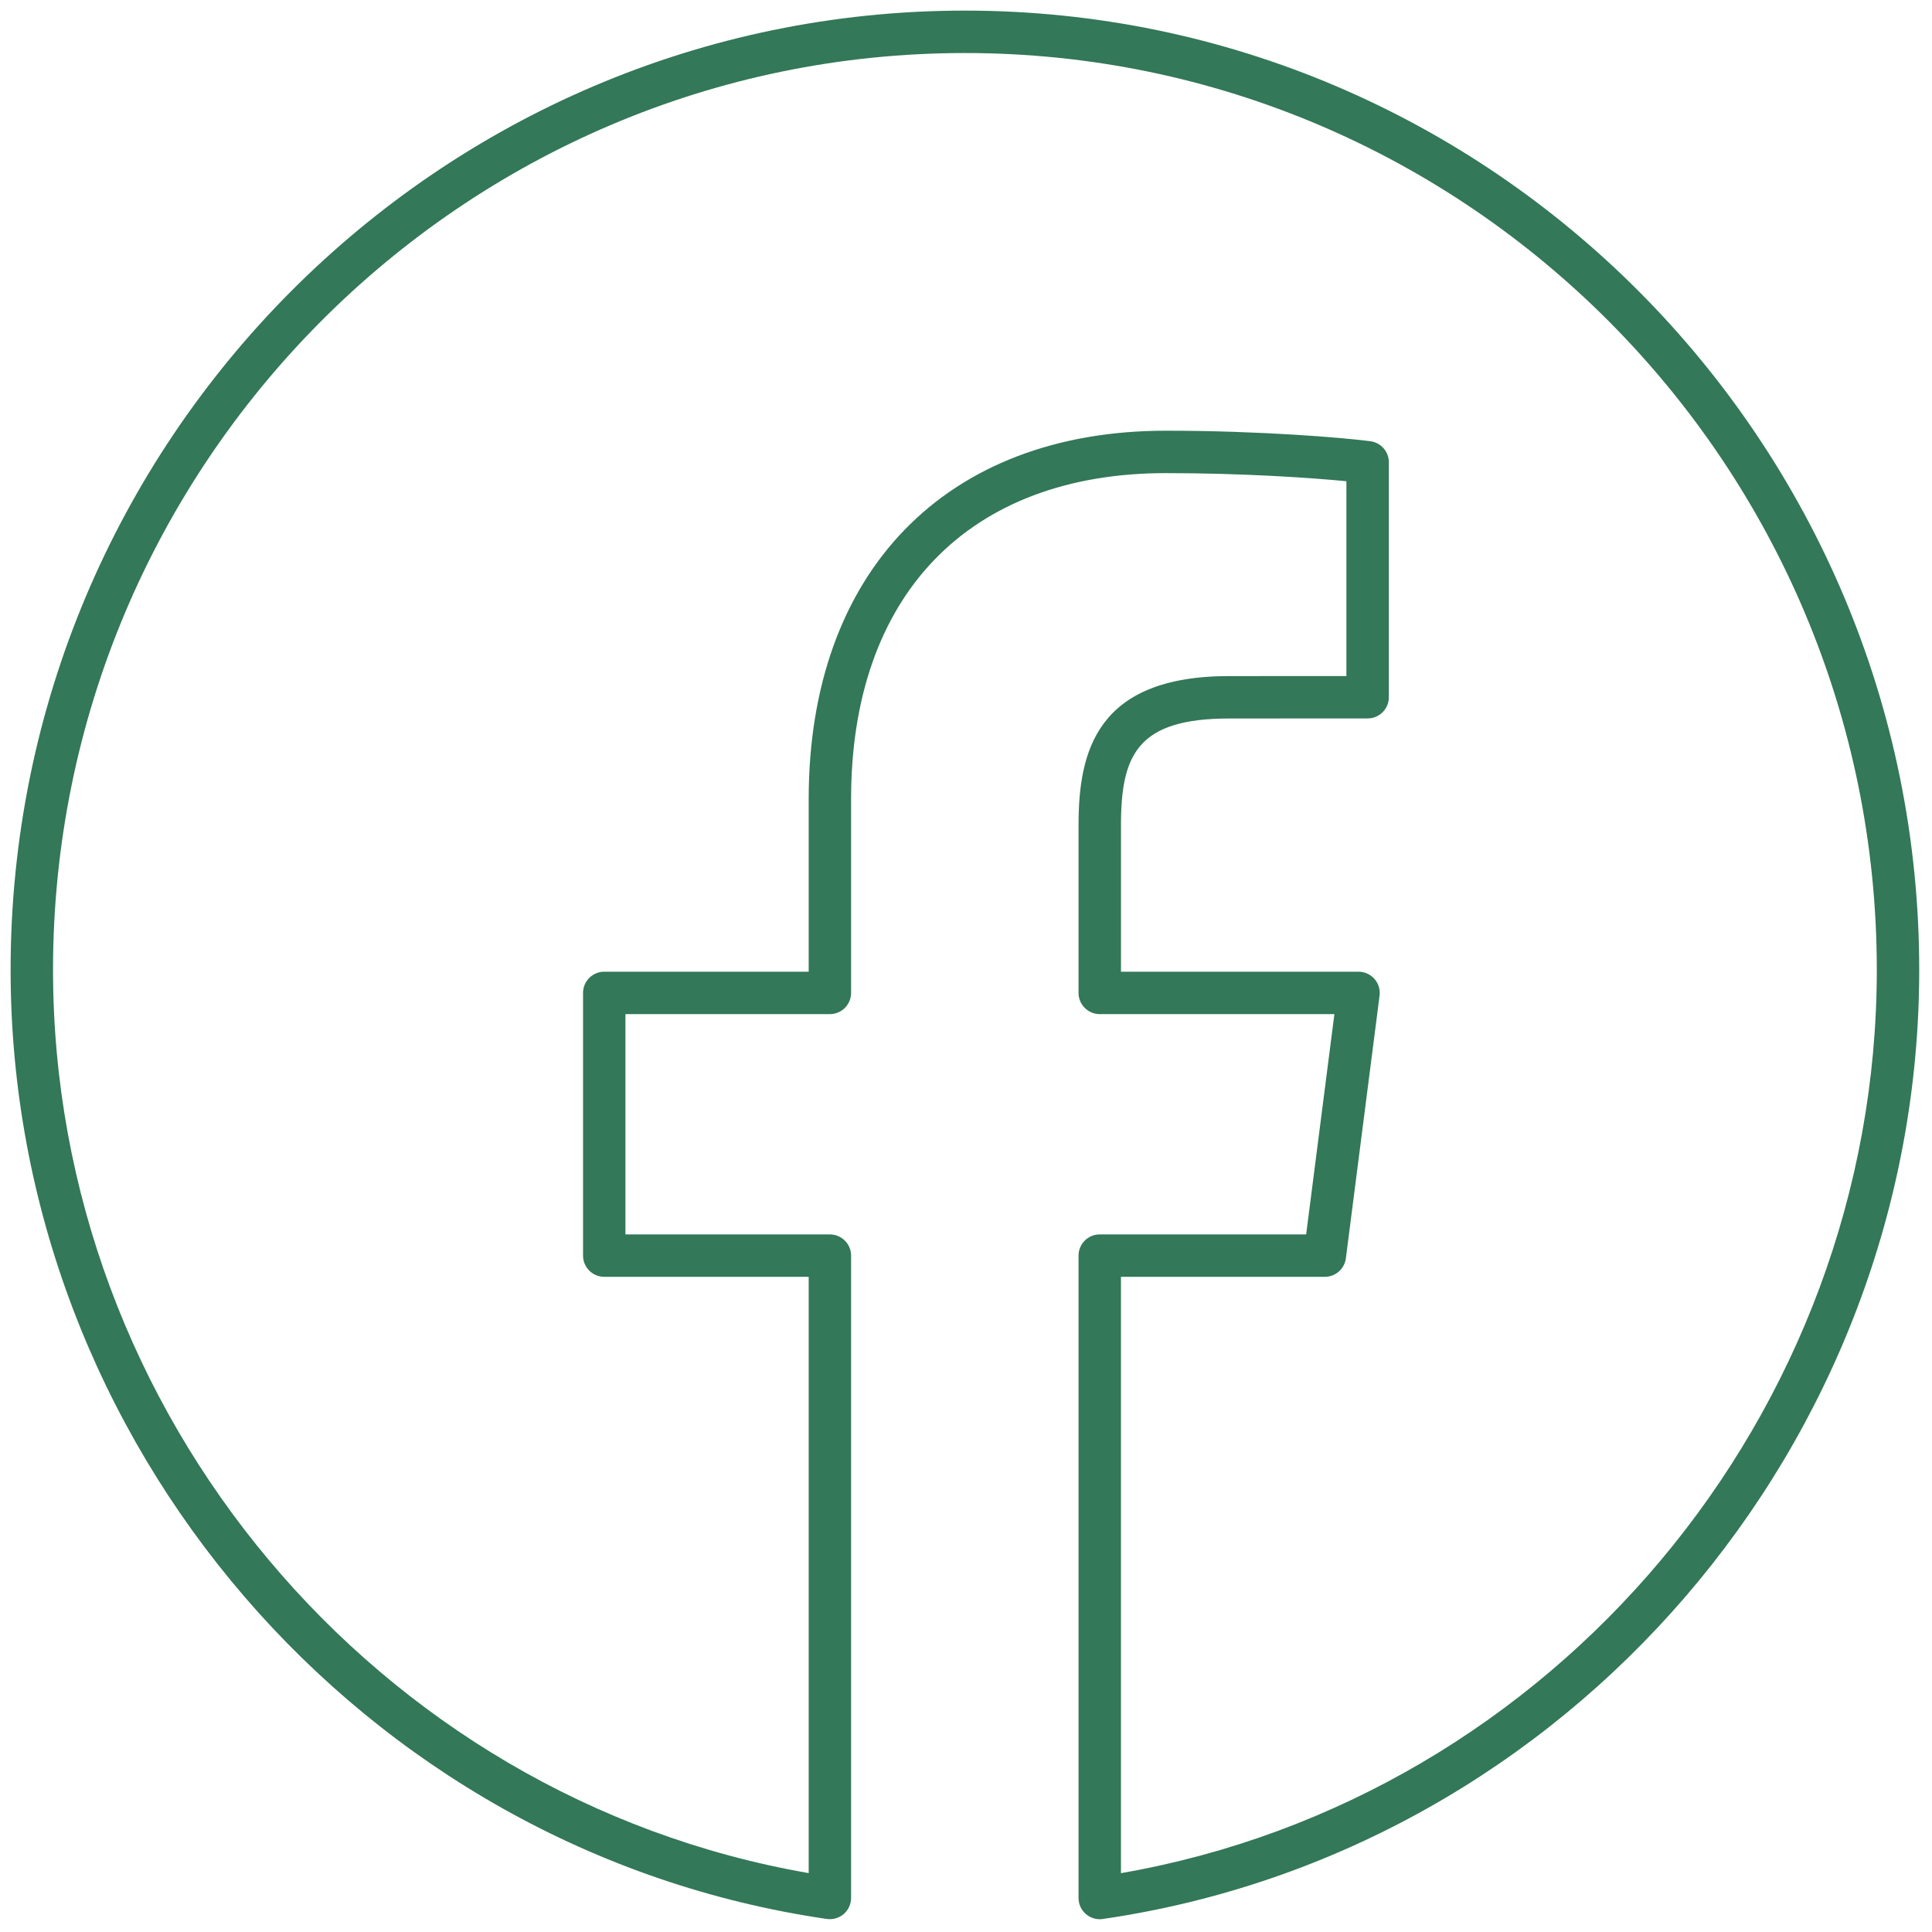
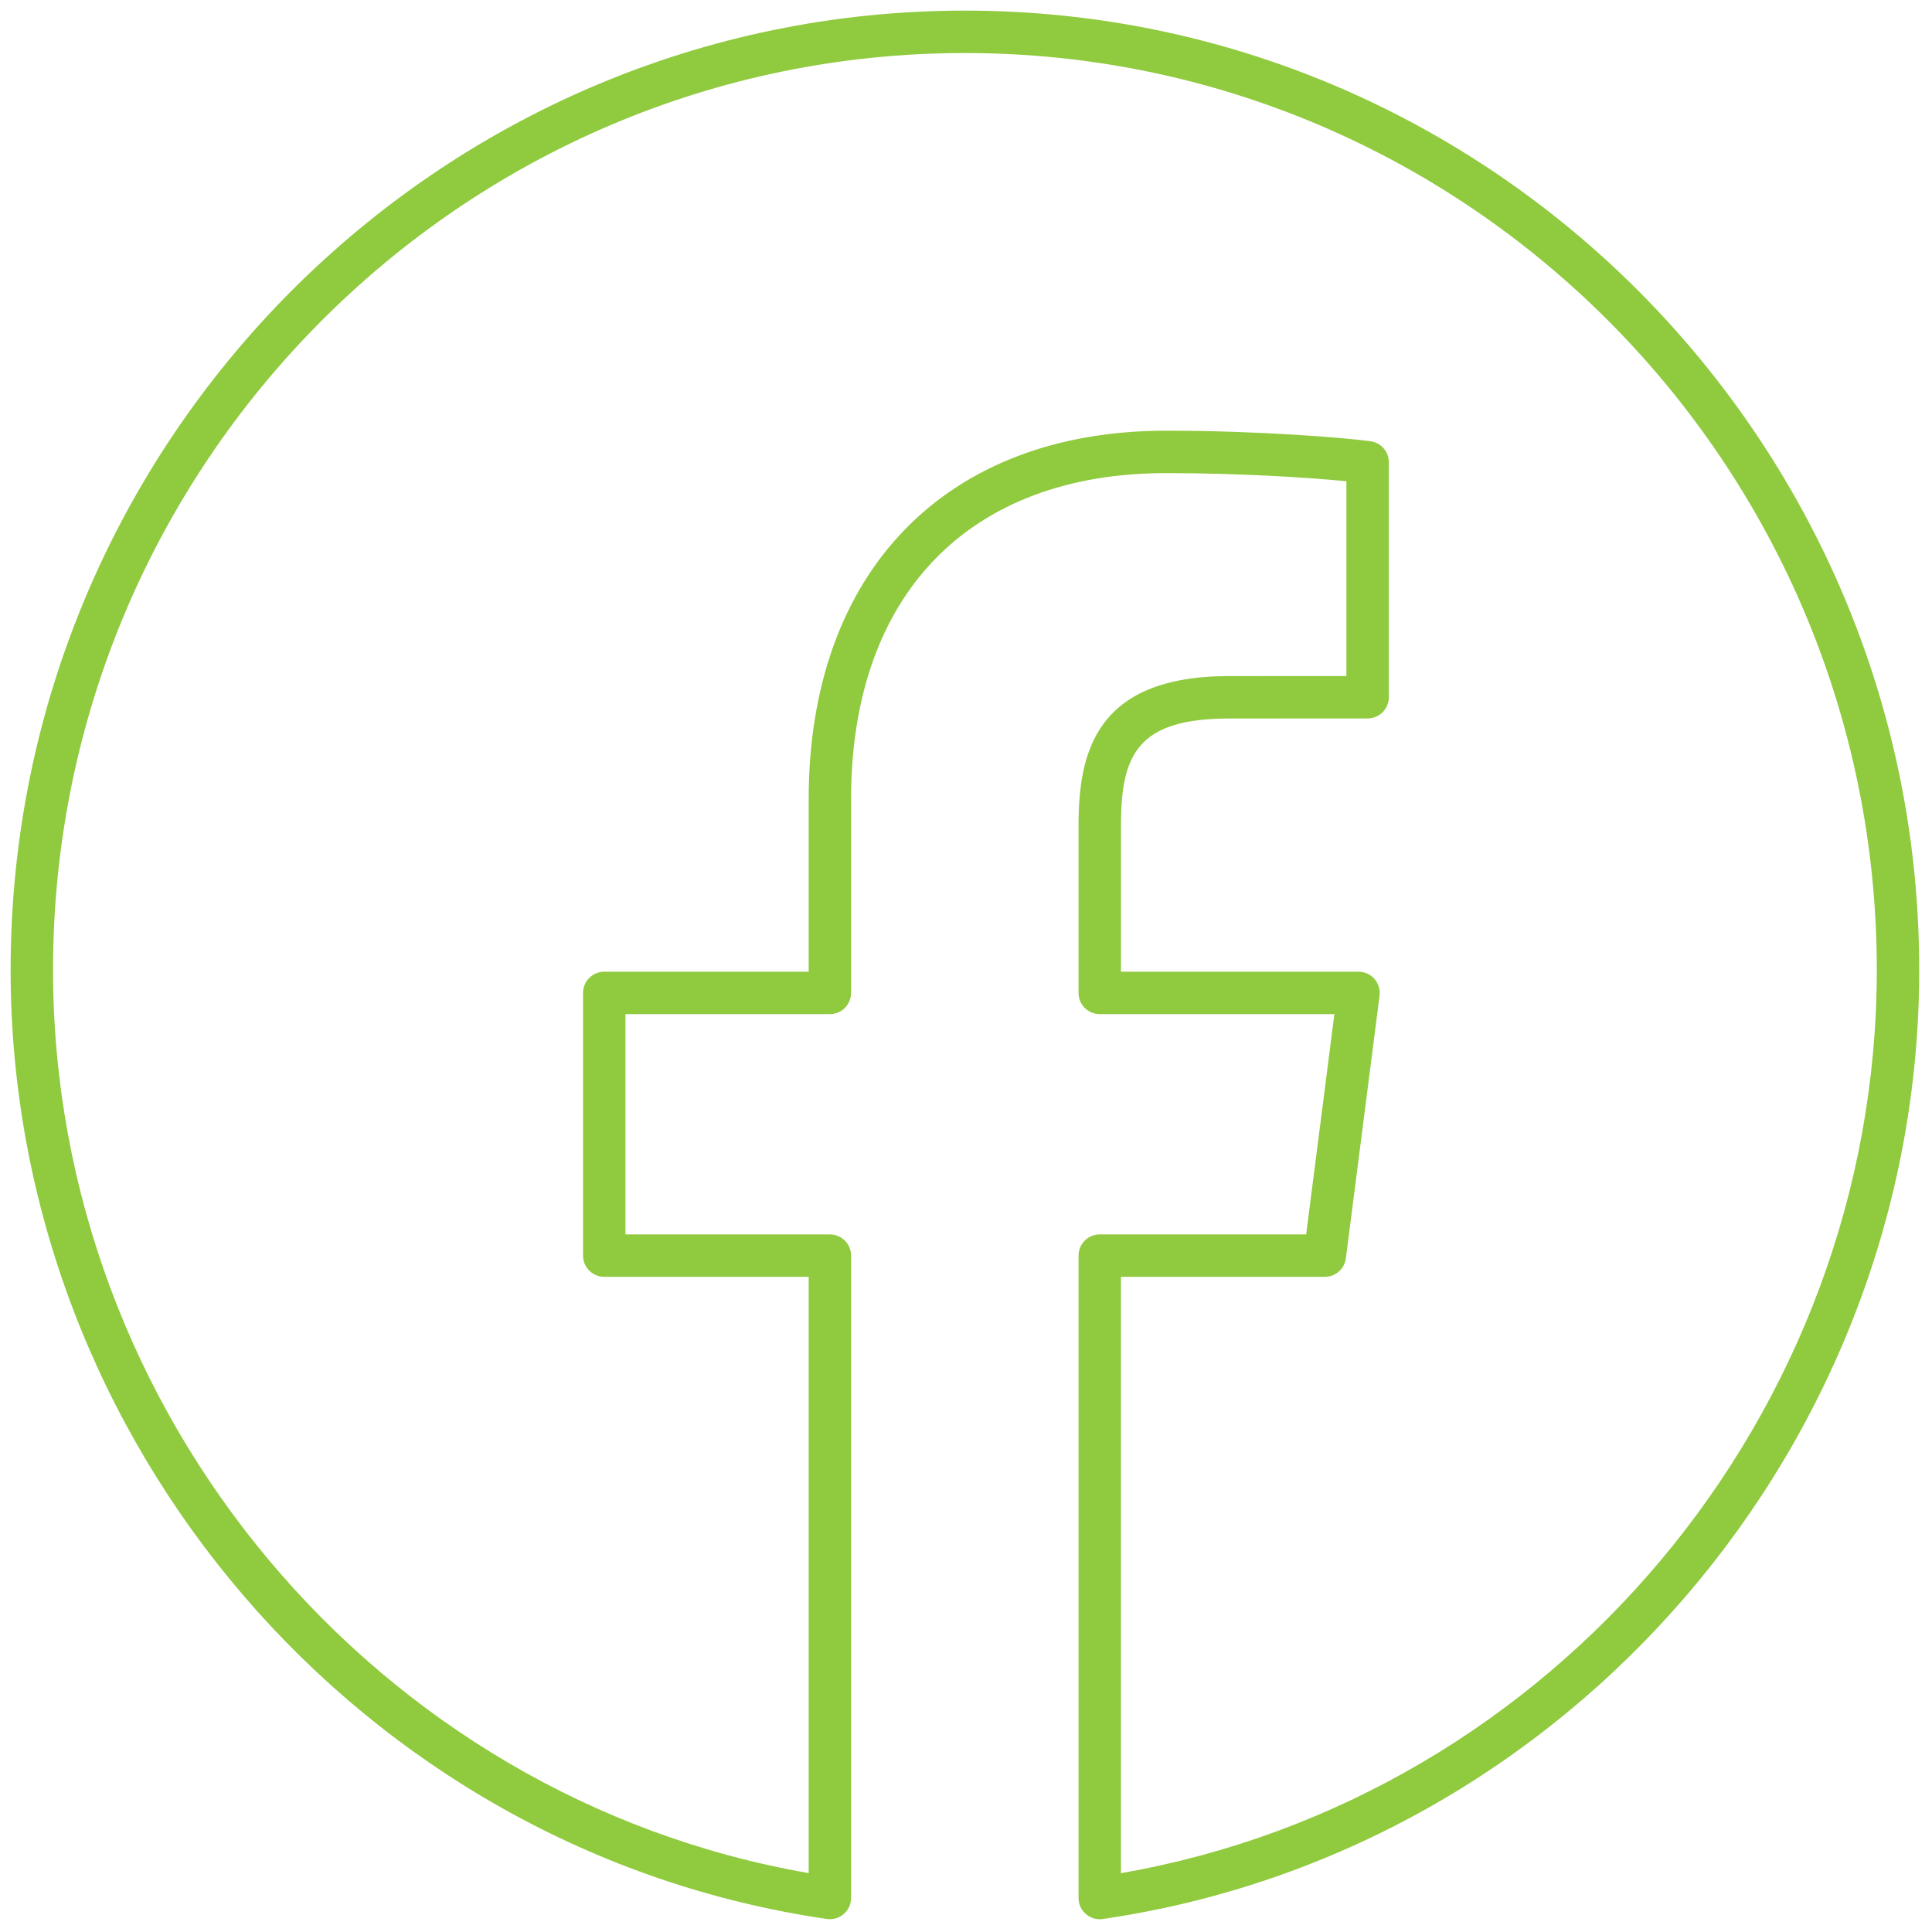
<svg xmlns="http://www.w3.org/2000/svg" version="1.1" width="256" height="256" viewBox="0 0 256 256" xml:space="preserve">
  <defs>
</defs>
  <g style="stroke: none; stroke-width: 0; stroke-dasharray: none; stroke-linecap: butt; stroke-linejoin: miter; stroke-miterlimit: 10; fill: none; fill-rule: nonzero; opacity: 1;" transform="translate(1.406593 1.406593) scale(2.81 2.81)">
-     <path d="M 51.358 90 c -0.238 0 -0.472 -0.086 -0.654 -0.244 c -0.22 -0.189 -0.346 -0.466 -0.346 -0.756 V 58.708 c 0 -0.553 0.447 -1 1 -1 h 9.733 l 1.332 -10.388 H 51.358 c -0.553 0 -1 -0.447 -1 -1 v -7.909 c 0 -3.477 0.845 -7.031 7.107 -7.031 l 5.524 -0.002 v -9.186 c -1.686 -0.165 -4.913 -0.383 -8.508 -0.383 c -9.298 0 -14.849 5.748 -14.849 15.375 v 9.136 c 0 0.553 -0.448 1 -1 1 h -9.64 v 10.388 h 9.64 c 0.552 0 1 0.447 1 1 v 30.291 c 0 0.29 -0.126 0.566 -0.346 0.757 c -0.22 0.188 -0.512 0.272 -0.798 0.232 C 16.547 86.79 0 67.549 0 45.233 C 0 20.292 20.187 0 45 0 c 24.813 0 45 20.292 45 45.233 c 0 22.321 -16.551 41.562 -38.498 44.756 C 51.454 89.996 51.406 90 51.358 90 z M 52.358 59.708 v 28.12 C 72.759 84.285 88 66.178 88 45.233 C 88 21.394 68.71 2 45 2 C 21.29 2 2 21.394 2 45.233 C 2 66.174 17.237 84.28 37.633 87.826 V 59.708 h -9.64 c -0.552 0 -1 -0.447 -1 -1 V 46.32 c 0 -0.552 0.448 -1 1 -1 h 9.64 v -8.136 c 0 -10.717 6.456 -17.375 16.849 -17.375 c 4.476 0 8.428 0.335 9.641 0.497 c 0.496 0.066 0.867 0.49 0.867 0.991 v 11.08 c 0 0.552 -0.447 1 -1 1 l -6.524 0.003 c -4.317 0 -5.107 1.694 -5.107 5.031 v 6.909 h 11.202 c 0.287 0 0.561 0.124 0.751 0.339 c 0.189 0.216 0.277 0.502 0.241 0.788 l -1.589 12.388 c -0.064 0.499 -0.489 0.873 -0.992 0.873 H 52.358 z" style="stroke: none; stroke-width: 1; stroke-dasharray: none; stroke-linecap: butt; stroke-linejoin: miter; stroke-miterlimit: 10; fill: #337858; fill-rule: nonzero; opacity: 1;" transform=" matrix(1 0 0 1 0 0) " stroke-linecap="round" />
+     <path d="M 51.358 90 c -0.238 0 -0.472 -0.086 -0.654 -0.244 c -0.22 -0.189 -0.346 -0.466 -0.346 -0.756 V 58.708 c 0 -0.553 0.447 -1 1 -1 h 9.733 l 1.332 -10.388 H 51.358 c -0.553 0 -1 -0.447 -1 -1 v -7.909 c 0 -3.477 0.845 -7.031 7.107 -7.031 l 5.524 -0.002 v -9.186 c -1.686 -0.165 -4.913 -0.383 -8.508 -0.383 c -9.298 0 -14.849 5.748 -14.849 15.375 v 9.136 c 0 0.553 -0.448 1 -1 1 h -9.64 v 10.388 h 9.64 c 0.552 0 1 0.447 1 1 v 30.291 c 0 0.29 -0.126 0.566 -0.346 0.757 c -0.22 0.188 -0.512 0.272 -0.798 0.232 C 16.547 86.79 0 67.549 0 45.233 C 0 20.292 20.187 0 45 0 c 24.813 0 45 20.292 45 45.233 c 0 22.321 -16.551 41.562 -38.498 44.756 C 51.454 89.996 51.406 90 51.358 90 z M 52.358 59.708 v 28.12 C 72.759 84.285 88 66.178 88 45.233 C 88 21.394 68.71 2 45 2 C 21.29 2 2 21.394 2 45.233 C 2 66.174 17.237 84.28 37.633 87.826 V 59.708 h -9.64 c -0.552 0 -1 -0.447 -1 -1 V 46.32 c 0 -0.552 0.448 -1 1 -1 h 9.64 v -8.136 c 0 -10.717 6.456 -17.375 16.849 -17.375 c 4.476 0 8.428 0.335 9.641 0.497 c 0.496 0.066 0.867 0.49 0.867 0.991 v 11.08 c 0 0.552 -0.447 1 -1 1 l -6.524 0.003 c -4.317 0 -5.107 1.694 -5.107 5.031 v 6.909 h 11.202 c 0.287 0 0.561 0.124 0.751 0.339 c 0.189 0.216 0.277 0.502 0.241 0.788 l -1.589 12.388 c -0.064 0.499 -0.489 0.873 -0.992 0.873 H 52.358 z" style="stroke: none; stroke-width: 1; stroke-dasharray: none; stroke-linecap: butt; stroke-linejoin: miter; stroke-miterlimit: 10; fill: #90CA3E; fill-rule: nonzero; opacity: 1;" transform=" matrix(1 0 0 1 0 0) " stroke-linecap="round" />
  </g>
</svg>
